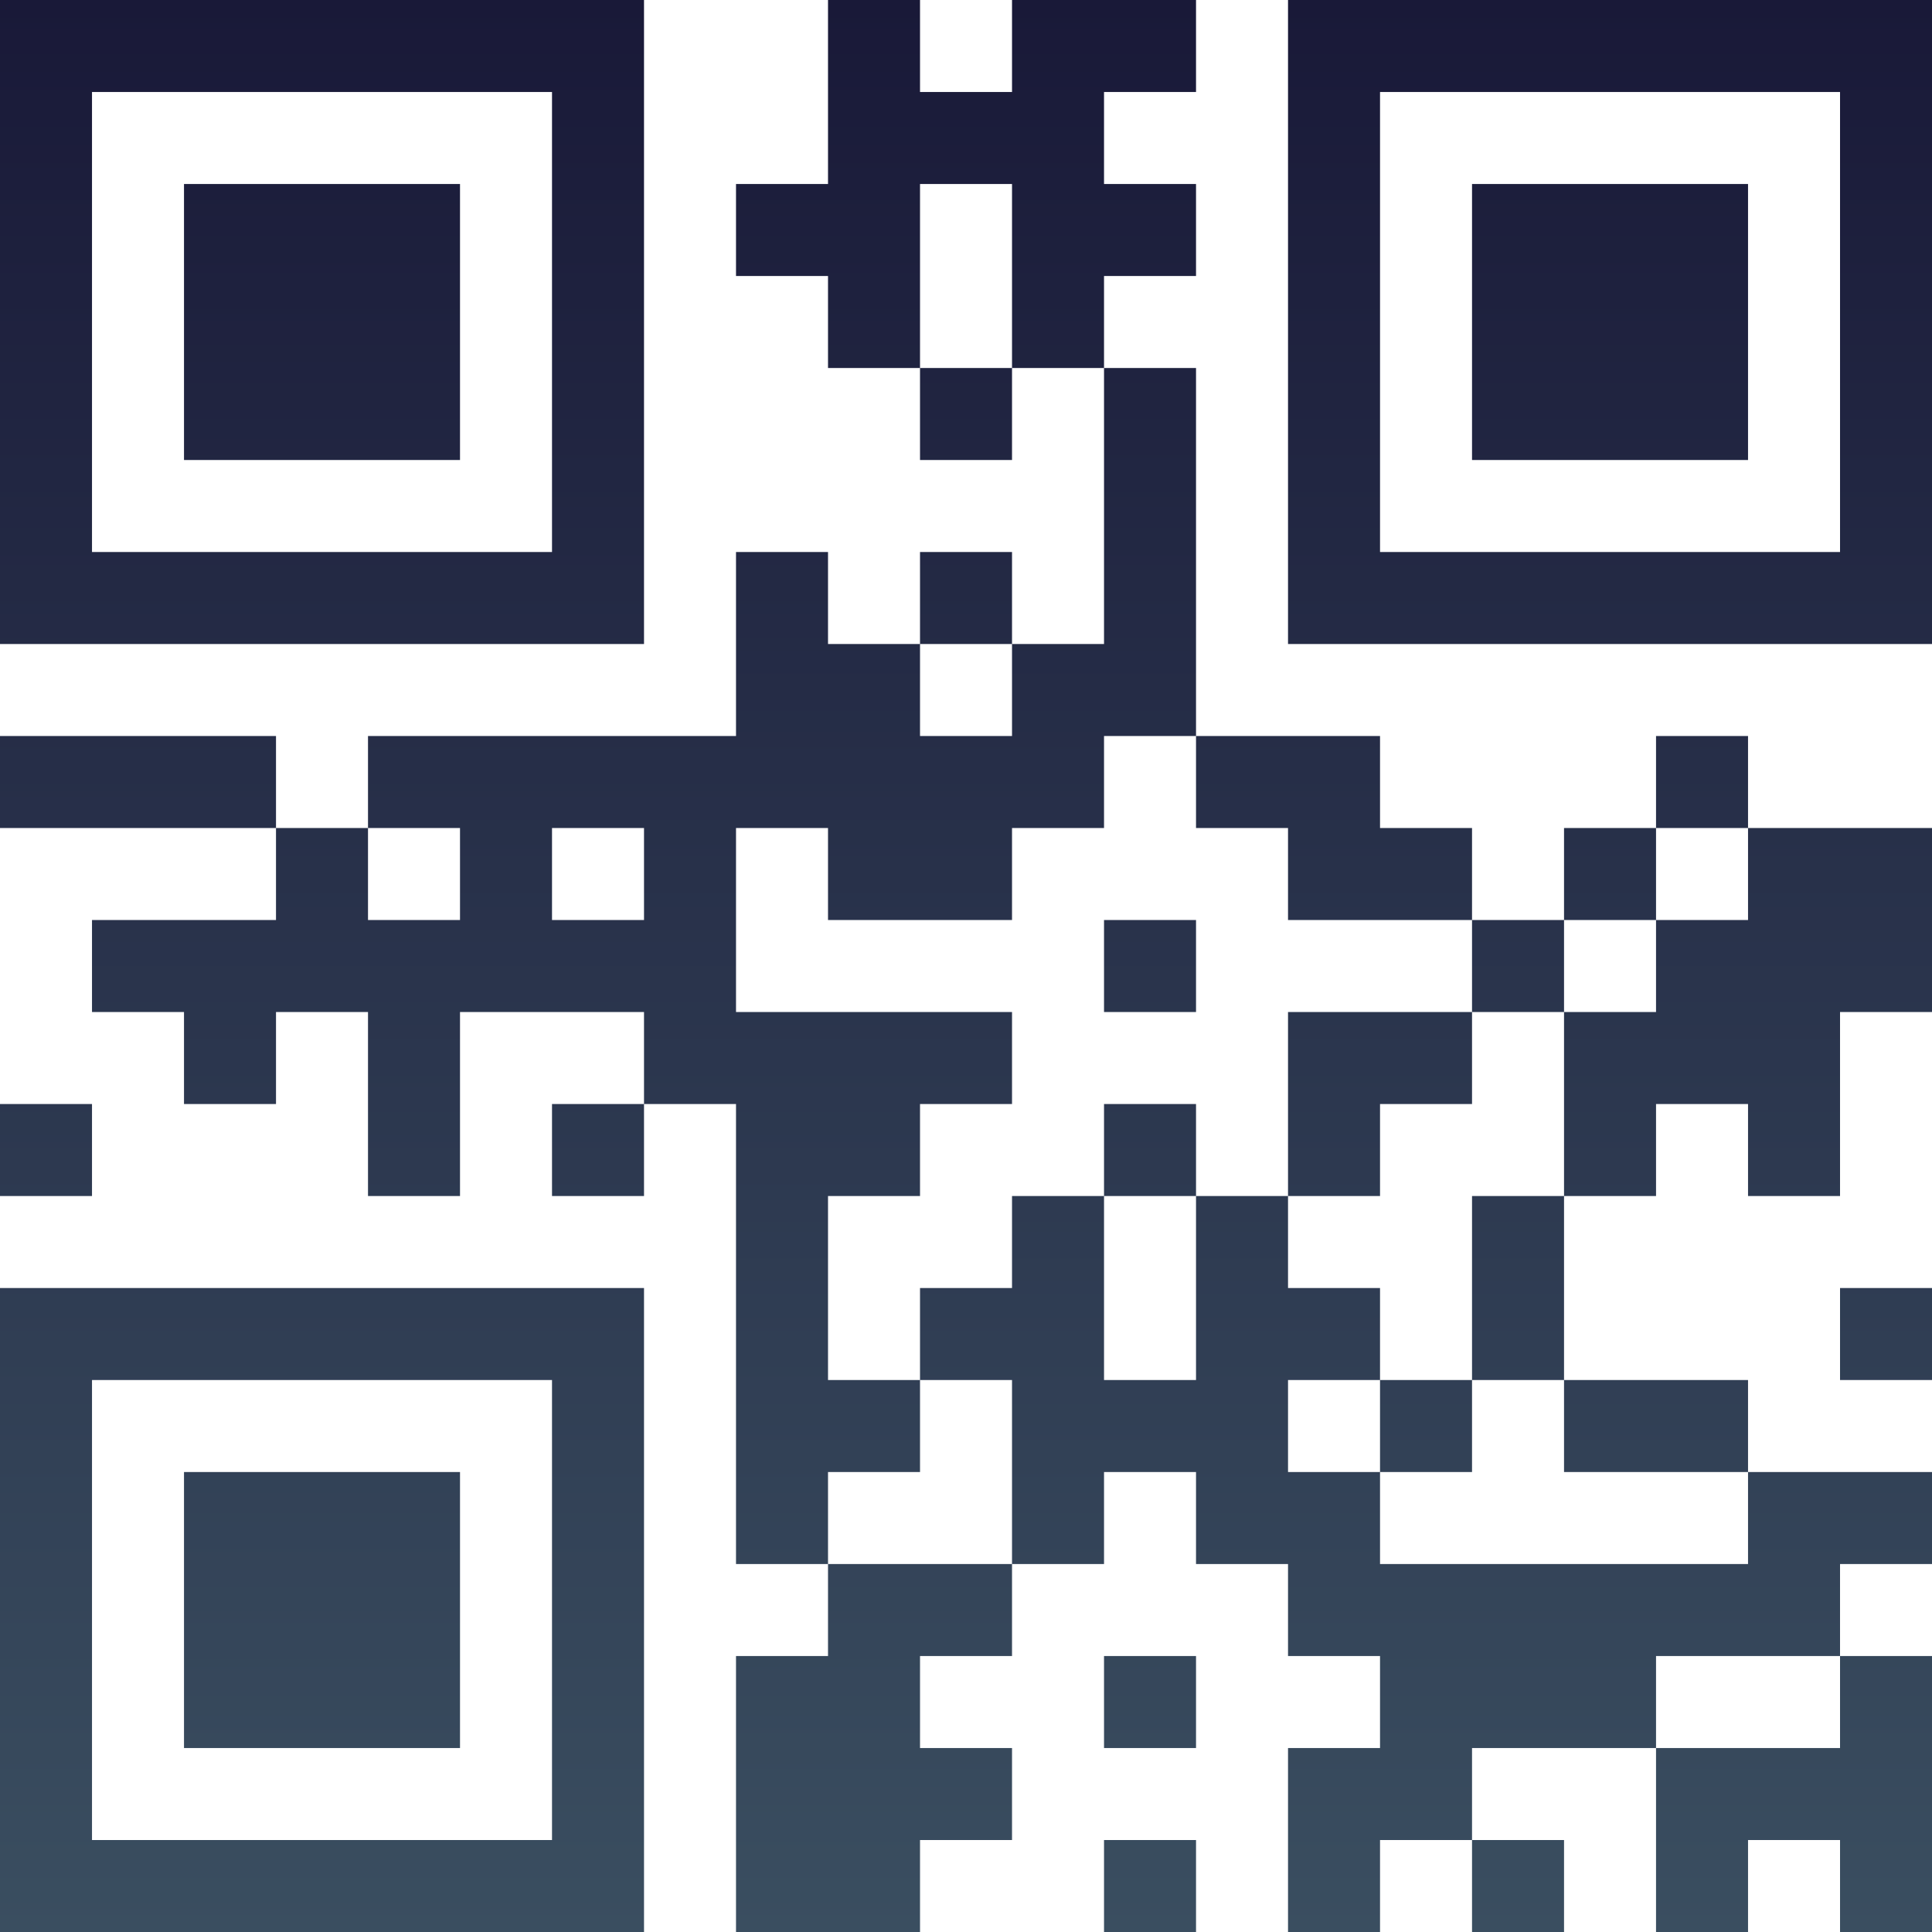
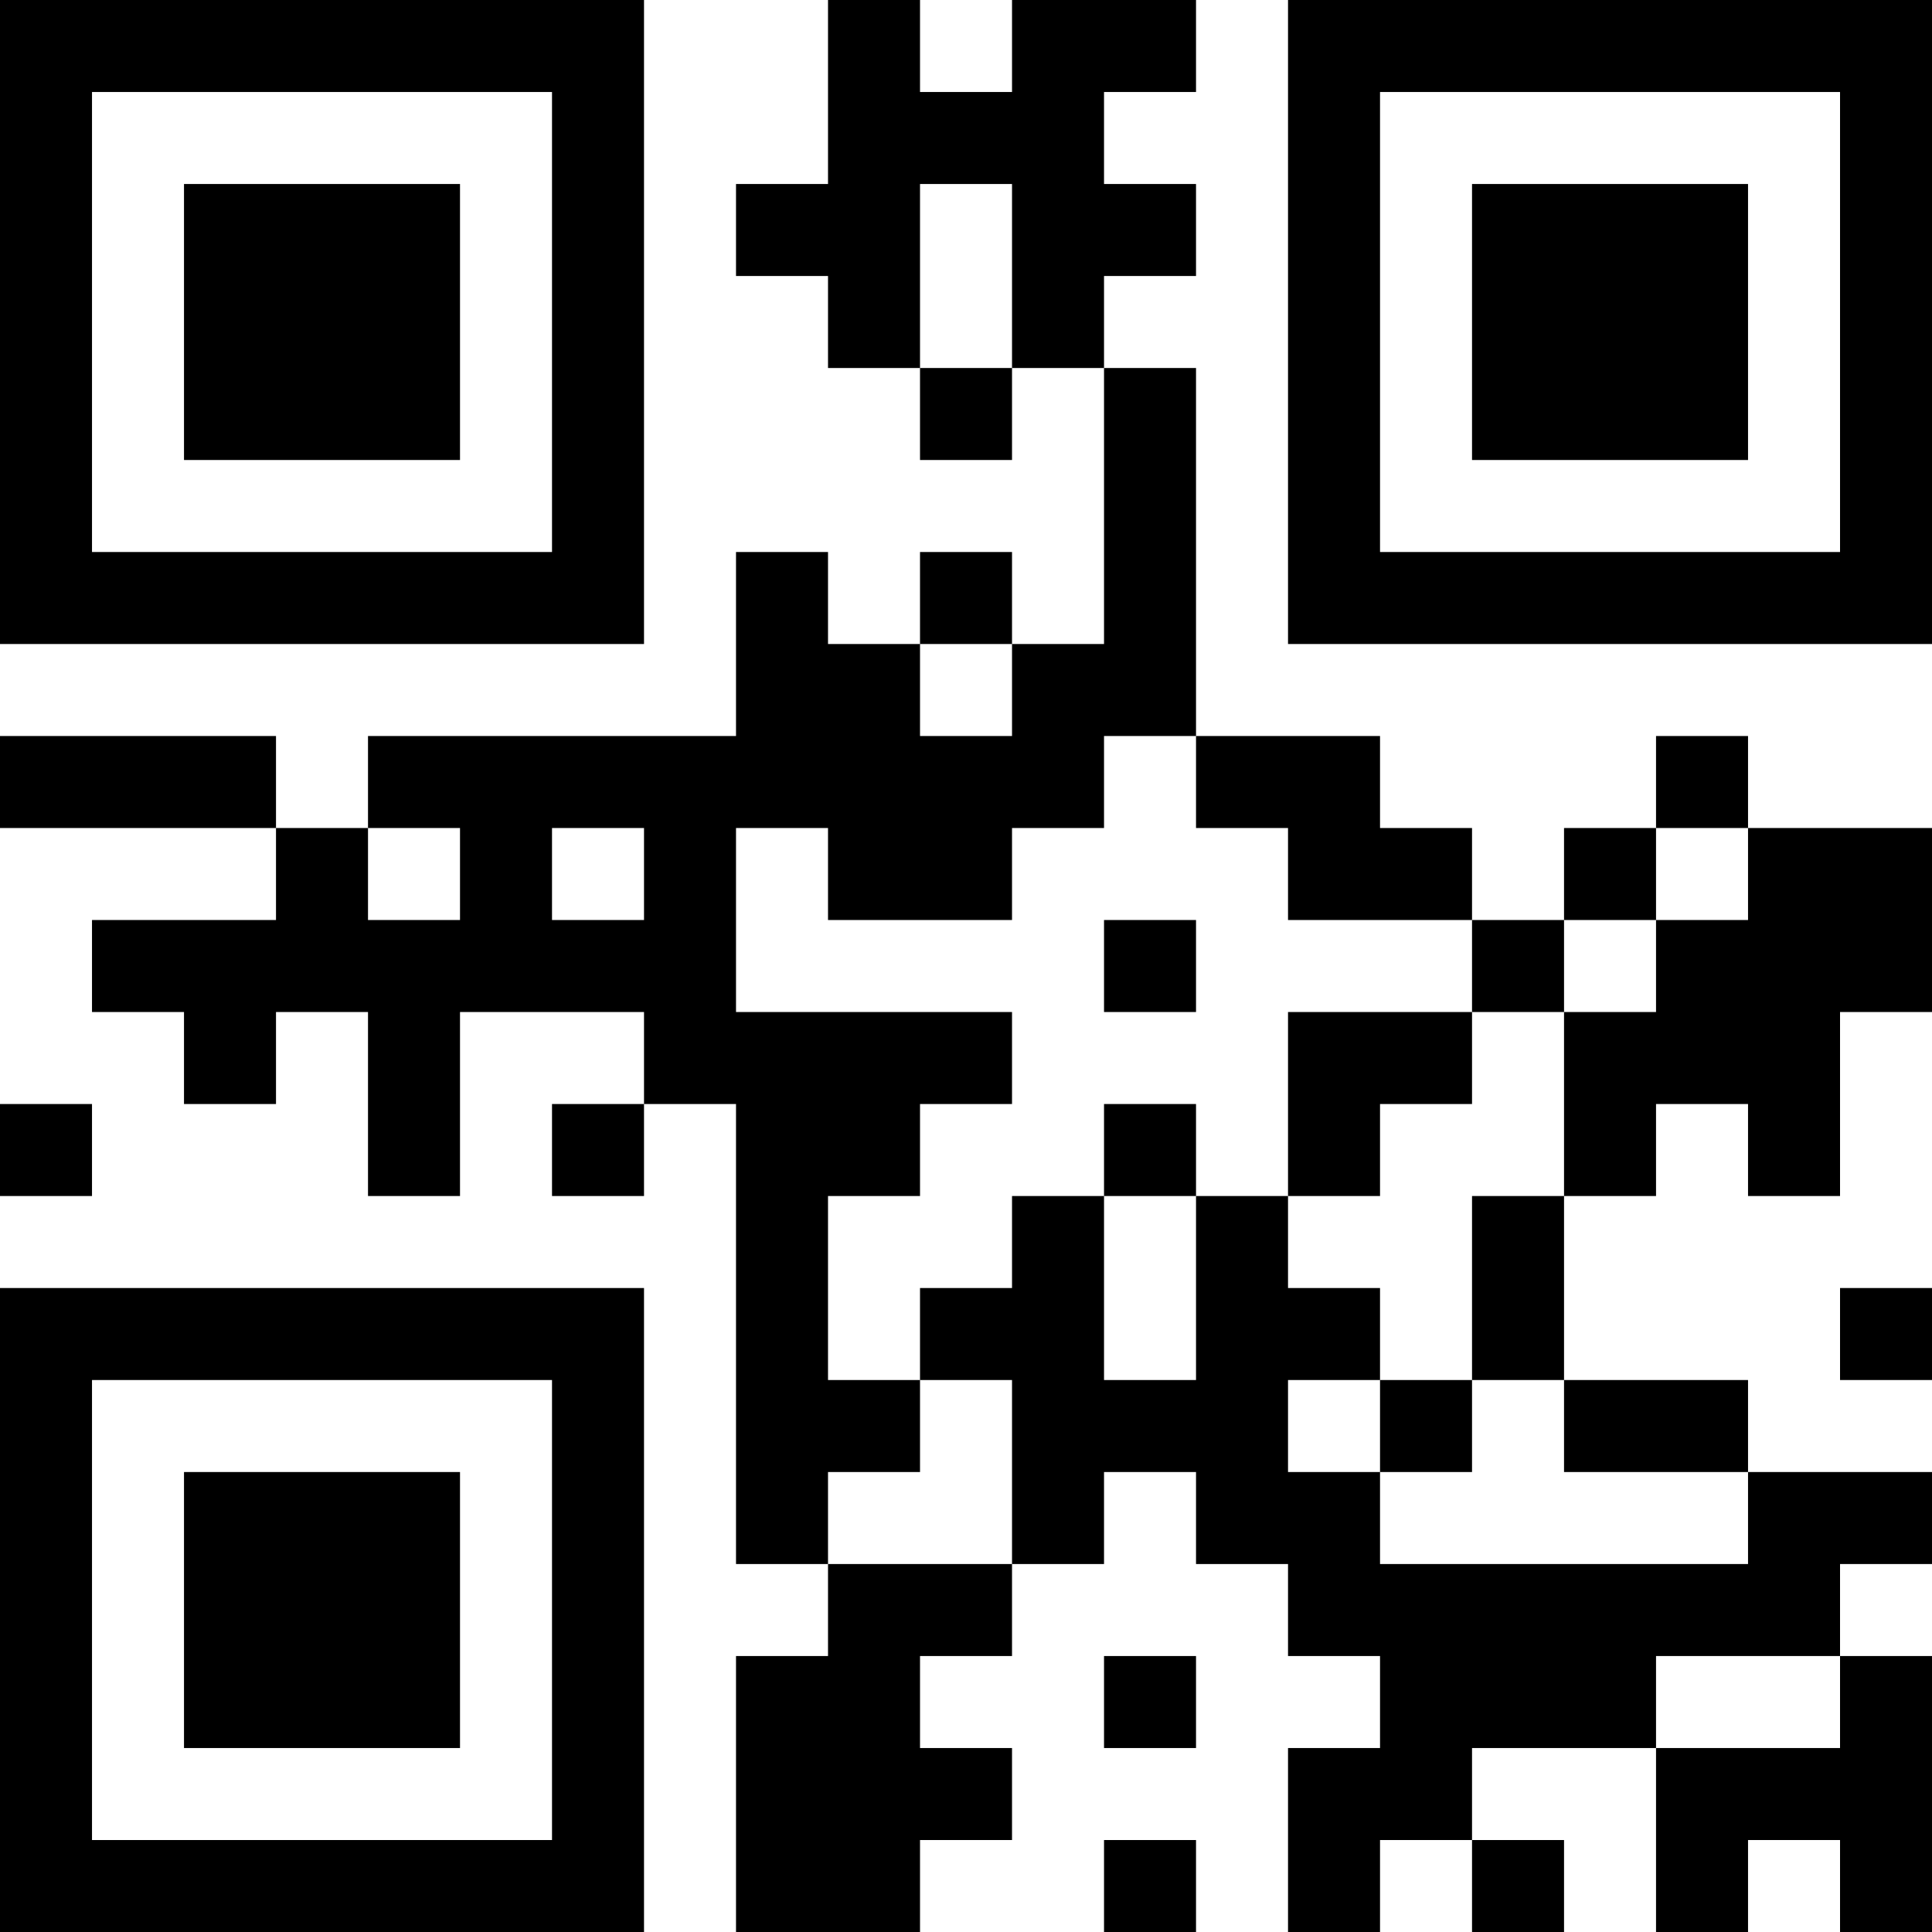
<svg xmlns="http://www.w3.org/2000/svg" version="1.1" width="100" height="100" viewBox="0 0 100 100">
  <rect x="0" y="0" width="100" height="100" fill="#ffffff" />
  <g transform="scale(4.762)">
    <g transform="translate(0,0)">
-       <defs>
-         <linearGradient gradientUnits="userSpaceOnUse" x1="0" y1="0" x2="0" y2="21" id="g1">
-           <stop offset="0%" stop-color="#191938" />
-           <stop offset="100%" stop-color="#3a4e60" />
-         </linearGradient>
-       </defs>
-       <path fill-rule="evenodd" d="M9 0L9 2L8 2L8 3L9 3L9 4L10 4L10 5L11 5L11 4L12 4L12 7L11 7L11 6L10 6L10 7L9 7L9 6L8 6L8 8L4 8L4 9L3 9L3 8L0 8L0 9L3 9L3 10L1 10L1 11L2 11L2 12L3 12L3 11L4 11L4 13L5 13L5 11L7 11L7 12L6 12L6 13L7 13L7 12L8 12L8 17L9 17L9 18L8 18L8 21L10 21L10 20L11 20L11 19L10 19L10 18L11 18L11 17L12 17L12 16L13 16L13 17L14 17L14 18L15 18L15 19L14 19L14 21L15 21L15 20L16 20L16 21L17 21L17 20L16 20L16 19L18 19L18 21L19 21L19 20L20 20L20 21L21 21L21 18L20 18L20 17L21 17L21 16L19 16L19 15L17 15L17 13L18 13L18 12L19 12L19 13L20 13L20 11L21 11L21 9L19 9L19 8L18 8L18 9L17 9L17 10L16 10L16 9L15 9L15 8L13 8L13 4L12 4L12 3L13 3L13 2L12 2L12 1L13 1L13 0L11 0L11 1L10 1L10 0ZM10 2L10 4L11 4L11 2ZM10 7L10 8L11 8L11 7ZM12 8L12 9L11 9L11 10L9 10L9 9L8 9L8 11L11 11L11 12L10 12L10 13L9 13L9 15L10 15L10 16L9 16L9 17L11 17L11 15L10 15L10 14L11 14L11 13L12 13L12 15L13 15L13 13L14 13L14 14L15 14L15 15L14 15L14 16L15 16L15 17L19 17L19 16L17 16L17 15L16 15L16 13L17 13L17 11L18 11L18 10L19 10L19 9L18 9L18 10L17 10L17 11L16 11L16 10L14 10L14 9L13 9L13 8ZM4 9L4 10L5 10L5 9ZM6 9L6 10L7 10L7 9ZM12 10L12 11L13 11L13 10ZM14 11L14 13L15 13L15 12L16 12L16 11ZM0 12L0 13L1 13L1 12ZM12 12L12 13L13 13L13 12ZM20 14L20 15L21 15L21 14ZM15 15L15 16L16 16L16 15ZM12 18L12 19L13 19L13 18ZM18 18L18 19L20 19L20 18ZM12 20L12 21L13 21L13 20ZM0 0L0 7L7 7L7 0ZM1 1L1 6L6 6L6 1ZM2 2L2 5L5 5L5 2ZM14 0L14 7L21 7L21 0ZM15 1L15 6L20 6L20 1ZM16 2L16 5L19 5L19 2ZM0 14L0 21L7 21L7 14ZM1 15L1 20L6 20L6 15ZM2 16L2 19L5 19L5 16Z" fill="url(#g1)" />
+       <path fill-rule="evenodd" d="M9 0L9 2L8 2L8 3L9 3L9 4L10 4L10 5L11 5L11 4L12 4L12 7L11 7L11 6L10 6L10 7L9 7L9 6L8 6L8 8L4 8L4 9L3 9L3 8L0 8L0 9L3 9L3 10L1 10L1 11L2 11L2 12L3 12L3 11L4 11L4 13L5 13L5 11L7 11L7 12L6 12L6 13L7 13L7 12L8 12L8 17L9 17L9 18L8 18L8 21L10 21L10 20L11 20L11 19L10 19L10 18L11 18L11 17L12 17L12 16L13 16L13 17L14 17L14 18L15 18L15 19L14 19L14 21L15 21L15 20L16 20L16 21L17 21L17 20L16 20L16 19L18 19L18 21L19 21L19 20L20 20L20 21L21 21L21 18L20 18L20 17L21 17L21 16L19 16L19 15L17 15L17 13L18 13L18 12L19 12L19 13L20 13L20 11L21 11L21 9L19 9L19 8L18 8L18 9L17 9L17 10L16 10L16 9L15 9L15 8L13 8L13 4L12 4L12 3L13 3L13 2L12 2L12 1L13 1L13 0L11 0L11 1L10 1L10 0ZM10 2L10 4L11 4L11 2ZM10 7L10 8L11 8L11 7ZM12 8L12 9L11 9L11 10L9 10L9 9L8 9L8 11L11 11L11 12L10 12L10 13L9 13L9 15L10 15L10 16L9 16L9 17L11 17L11 15L10 15L10 14L11 14L11 13L12 13L12 15L13 15L13 13L14 13L14 14L15 14L15 15L14 15L14 16L15 16L15 17L19 17L19 16L17 16L17 15L16 15L16 13L17 13L17 11L18 11L18 10L19 10L19 9L18 9L18 10L17 10L17 11L16 11L16 10L14 10L14 9L13 9L13 8ZM4 9L4 10L5 10L5 9ZM6 9L6 10L7 10L7 9ZM12 10L12 11L13 11L13 10ZM14 11L14 13L15 13L15 12L16 12L16 11ZM0 12L0 13L1 13L1 12ZM12 12L12 13L13 13L13 12ZM20 14L20 15L21 15L21 14ZM15 15L15 16L16 16L16 15ZM12 18L12 19L13 19L13 18ZM18 18L18 19L20 19L20 18ZM12 20L12 21L13 21L13 20ZM0 0L0 7L7 7L7 0ZM1 1L1 6L6 6L6 1ZM2 2L2 5L5 5L5 2ZM14 0L14 7L21 7L21 0ZM15 1L15 6L20 6L20 1ZM16 2L16 5L19 5L19 2ZM0 14L0 21L7 21L7 14ZM1 15L1 20L6 20L6 15ZM2 16L2 19L5 19L5 16Z" fill="#000000" />
    </g>
  </g>
</svg>
